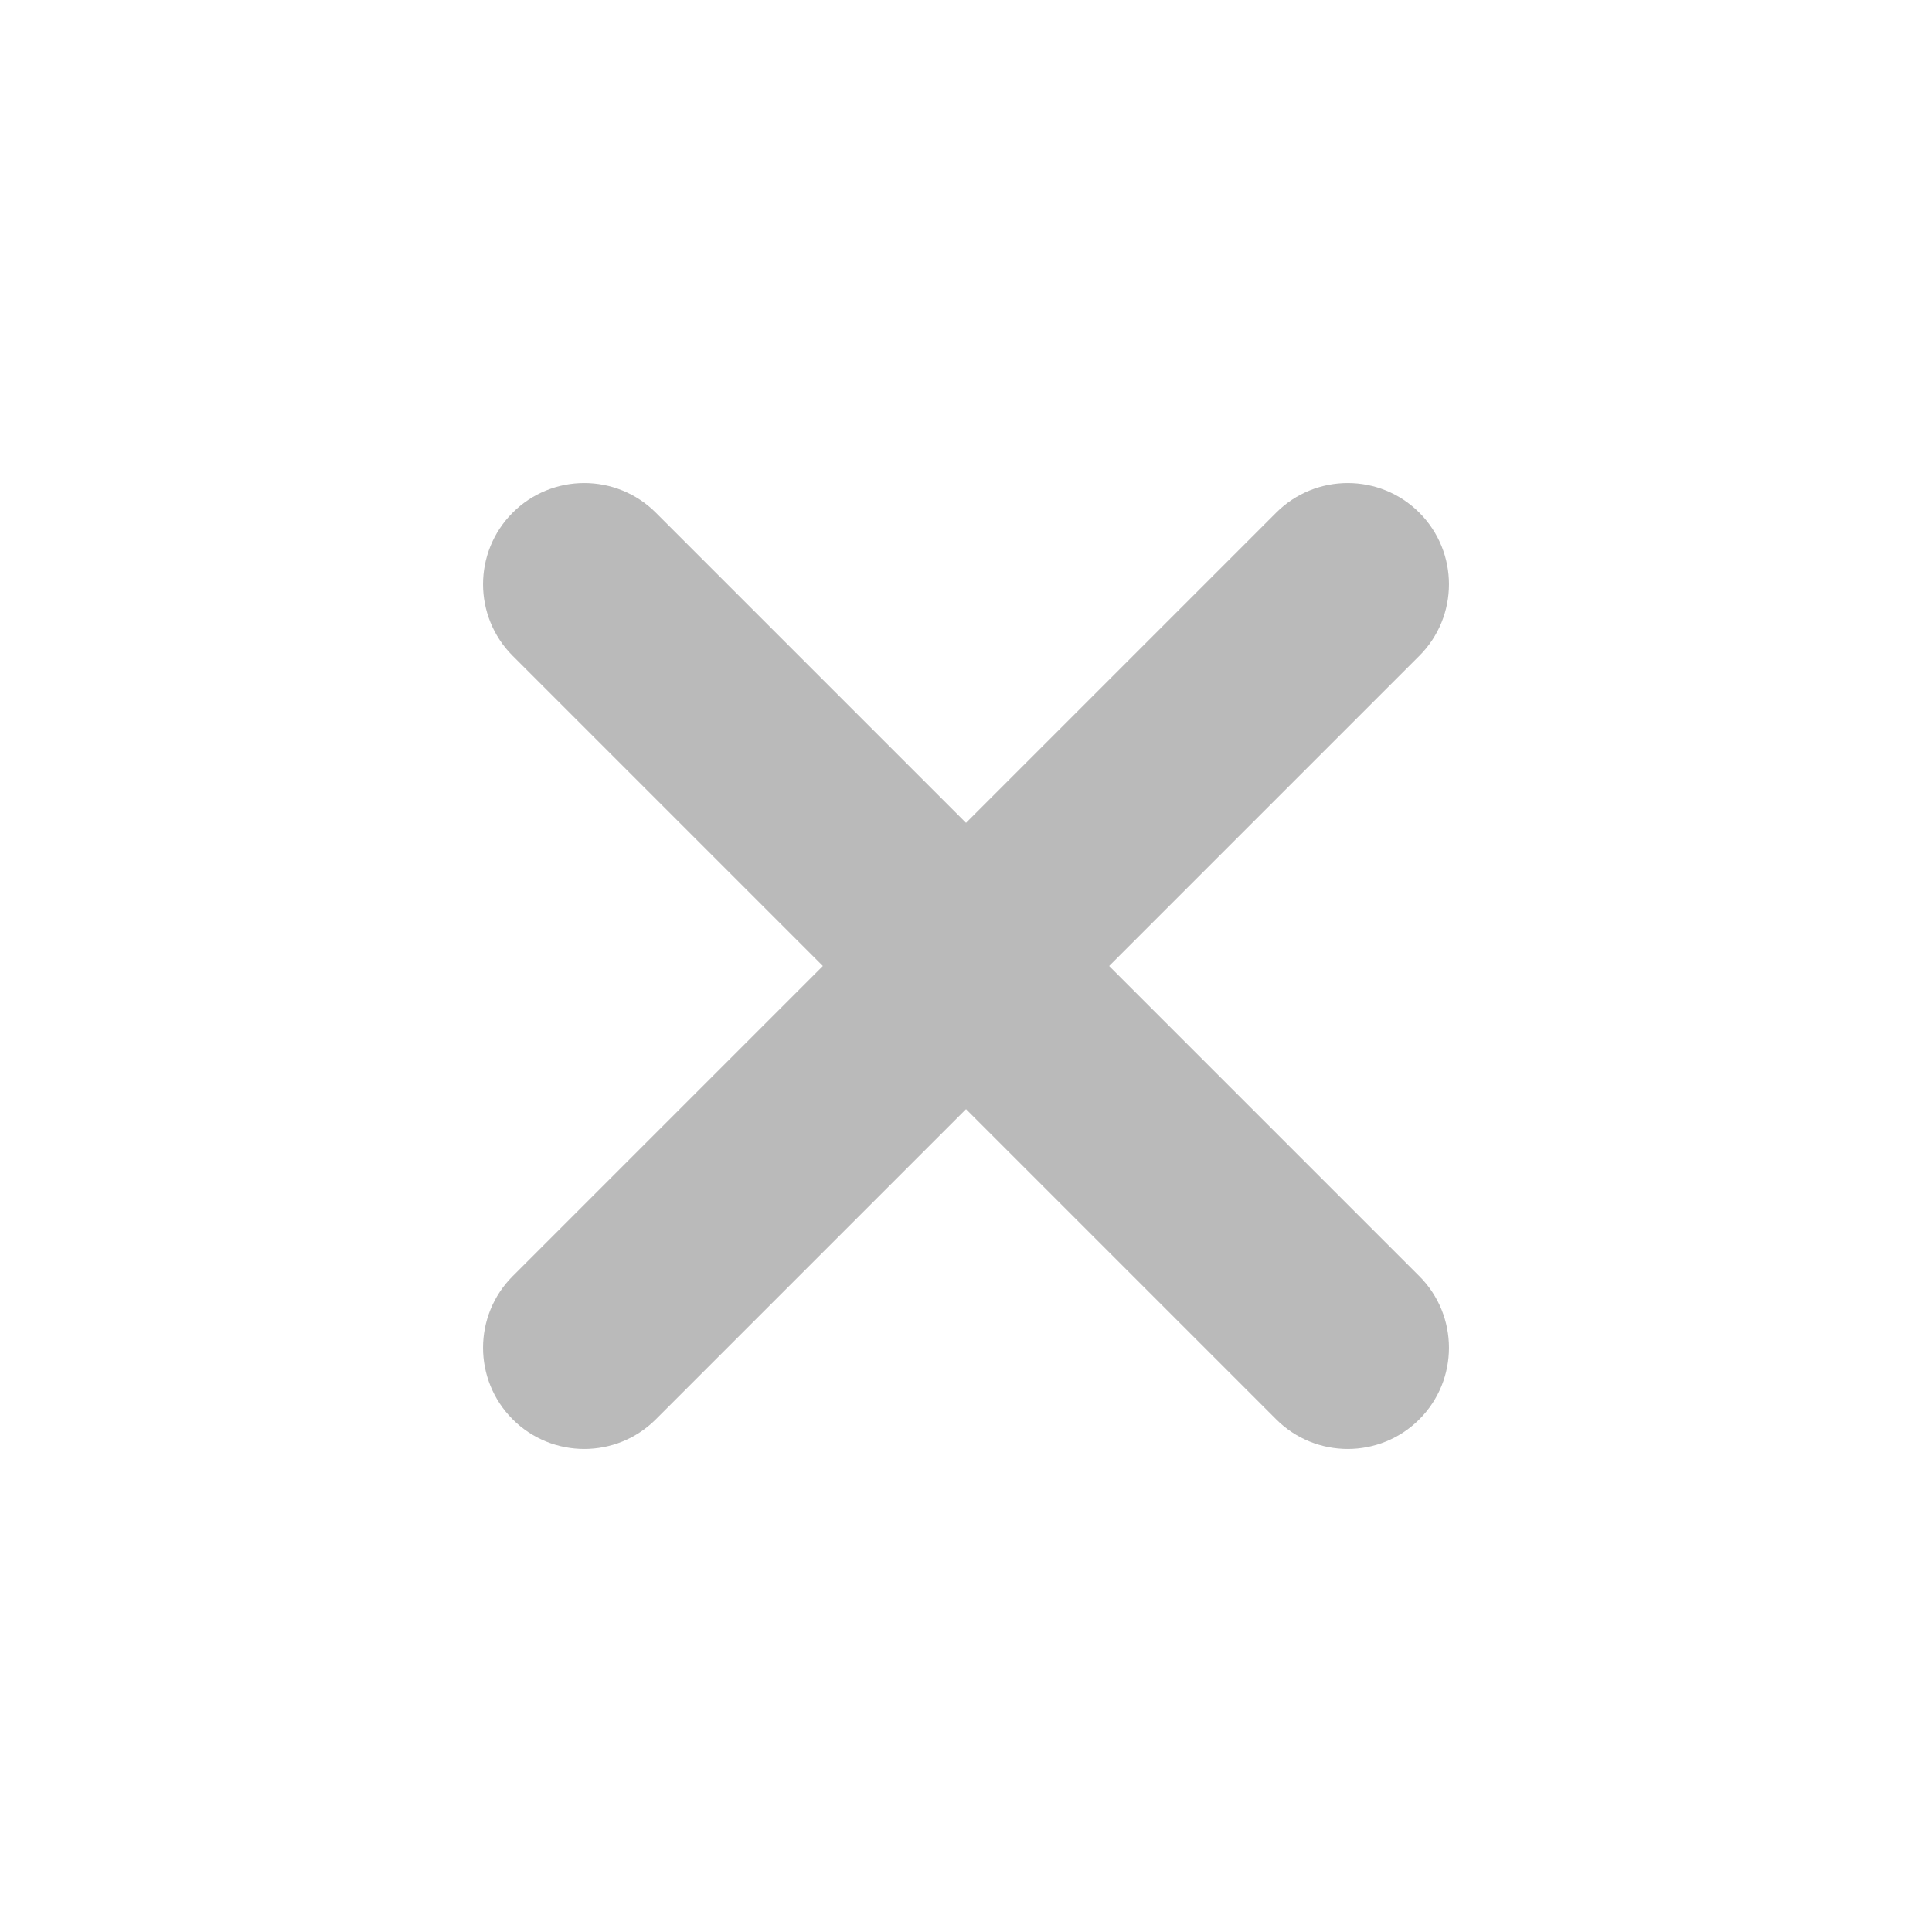
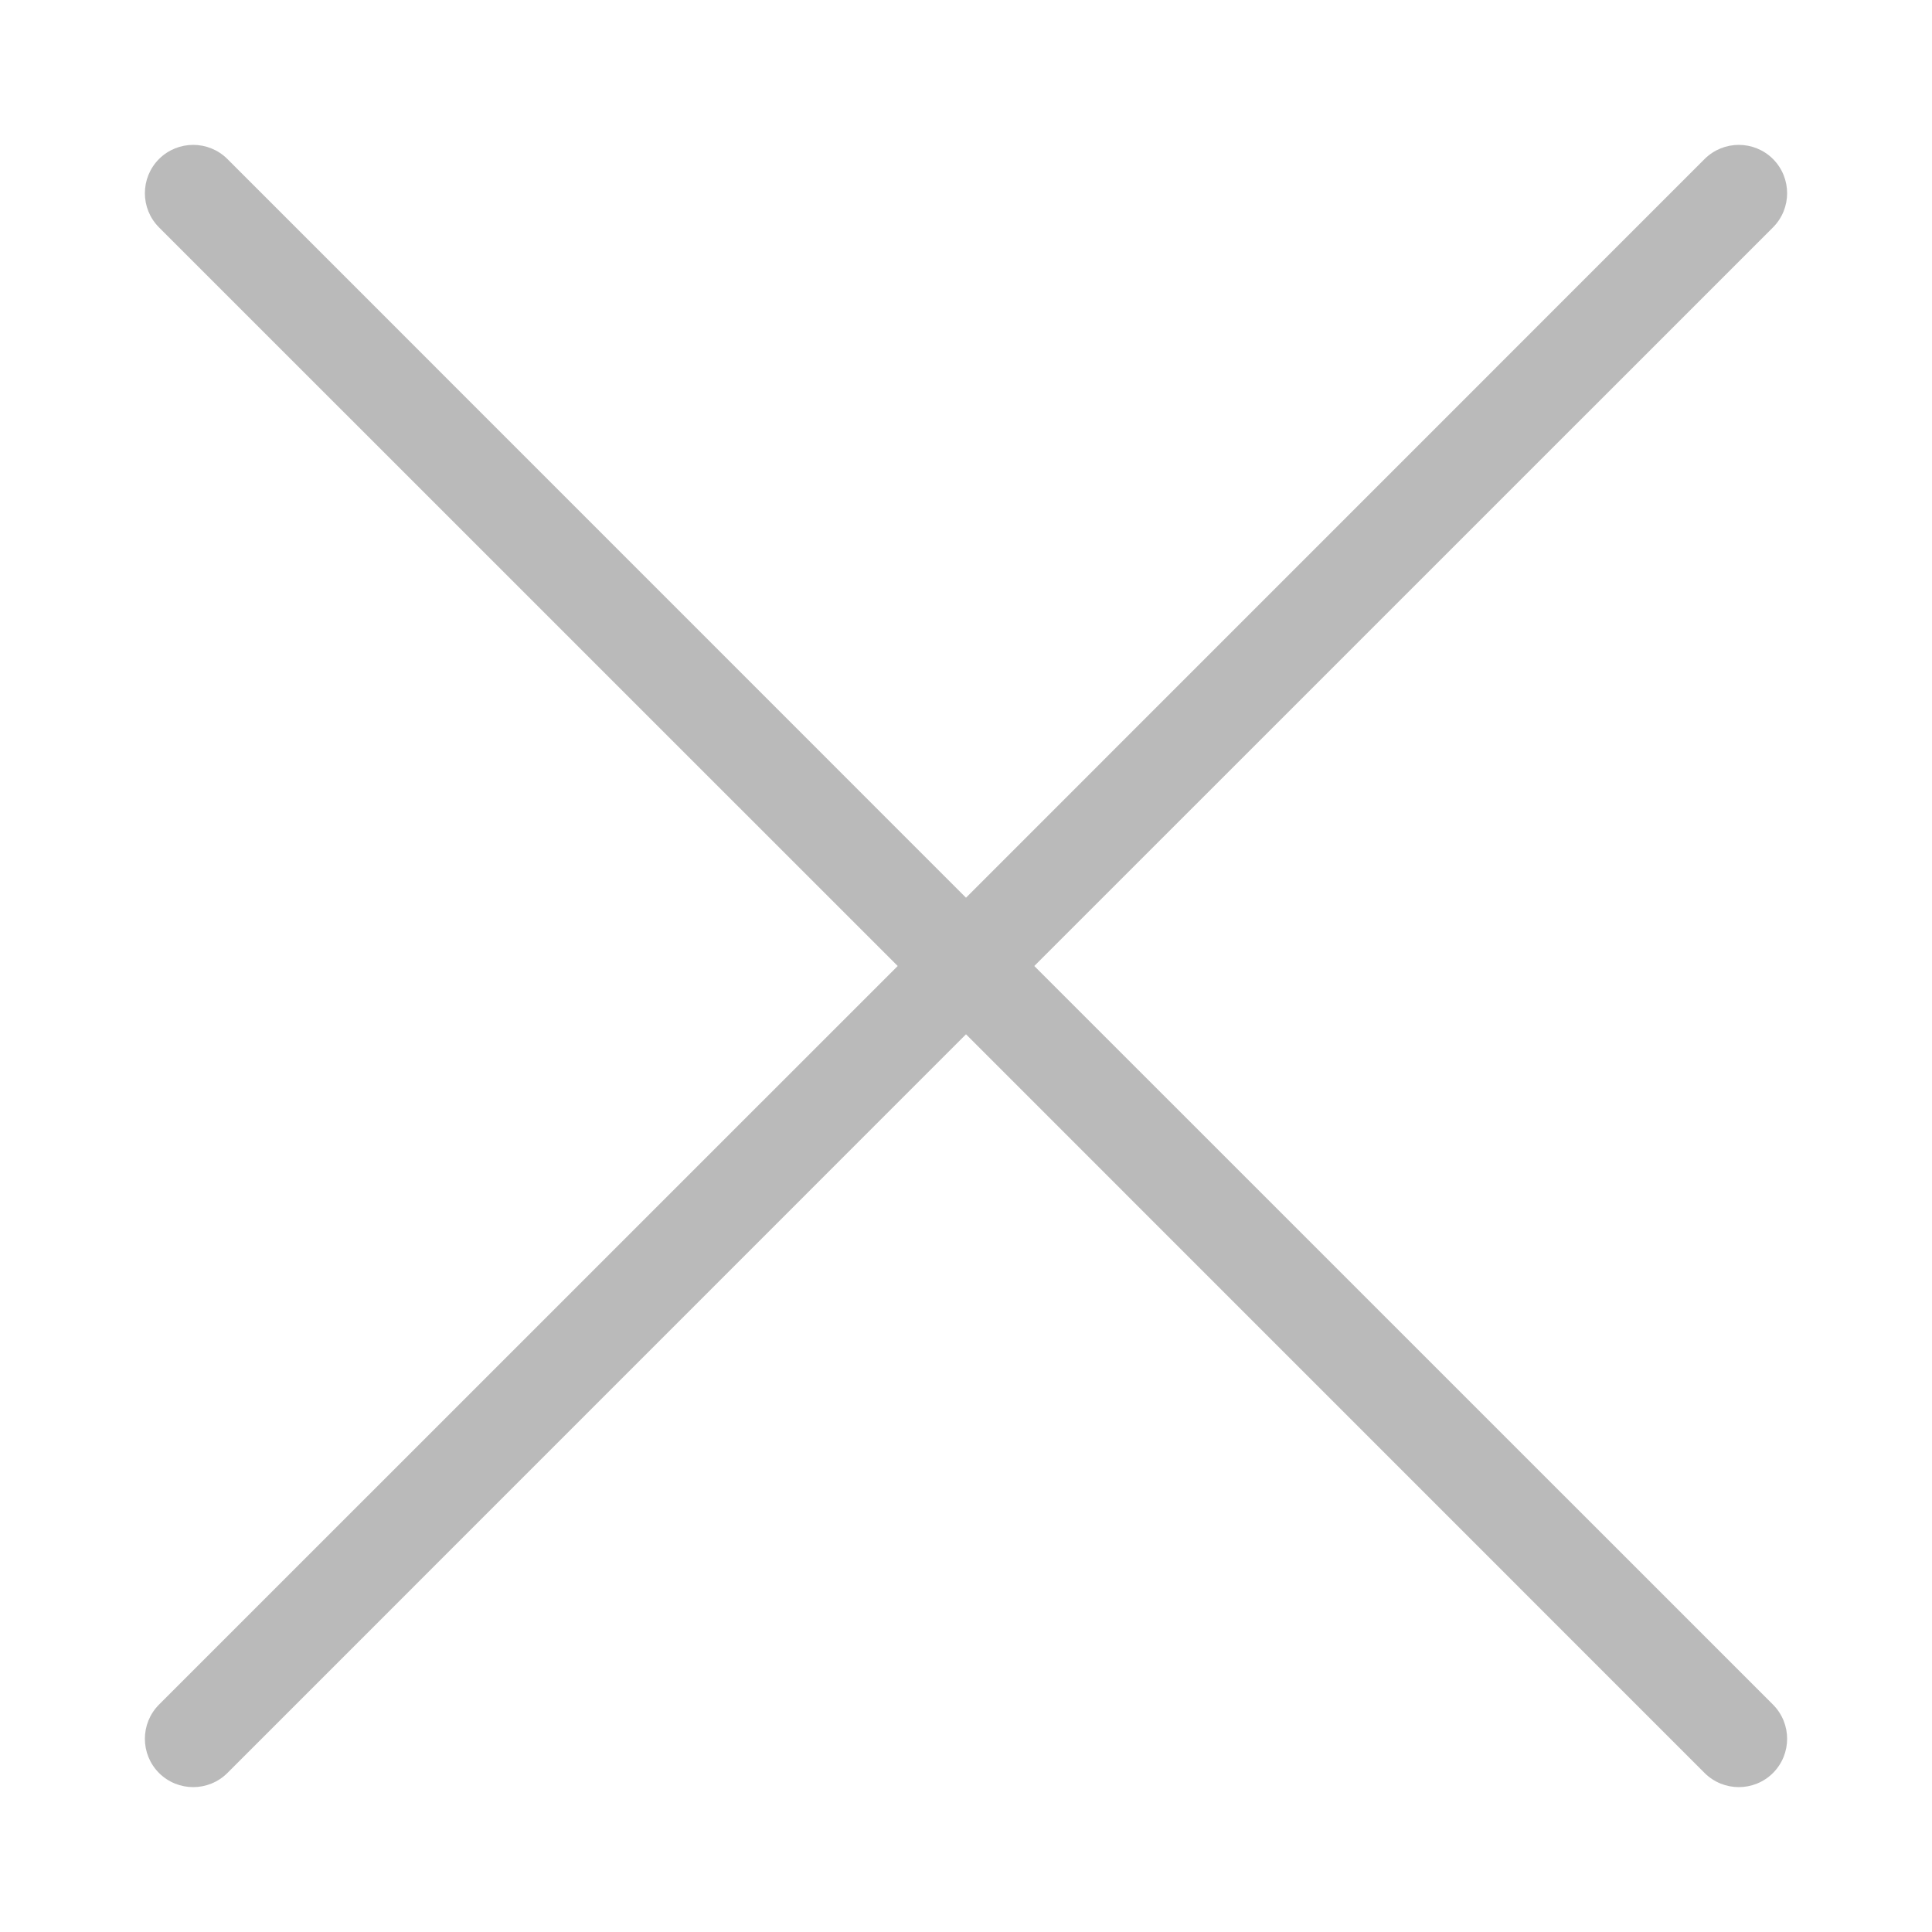
- <svg xmlns="http://www.w3.org/2000/svg" width="20" height="20" viewBox="0 0 20 20" fill="none" version="1.1" id="svg9536">
-   <defs id="defs9540" />
-   <path fill-rule="evenodd" clip-rule="evenodd" d="m 5.307,5.307 c 0.409,-0.409 1.073,-0.409 1.482,0 l 7.904,7.904 c 0.409,0.409 0.409,1.073 0,1.482 -0.409,0.409 -1.073,0.409 -1.482,0 L 5.307,6.789 c -0.409,-0.409 -0.409,-1.073 0,-1.482 z" fill="#bababa" id="path9532" style="stroke-width:2.096" />
-   <path fill-rule="evenodd" clip-rule="evenodd" d="m 5.307,14.693 c -0.409,-0.409 -0.409,-1.073 0,-1.482 L 13.211,5.307 c 0.409,-0.409 1.073,-0.409 1.482,0 0.409,0.409 0.409,1.073 0,1.482 L 6.789,14.693 c -0.409,0.409 -1.073,0.409 -1.482,0 z" fill="#bababa" id="path9534" style="stroke-width:2.096" />
+ <svg xmlns="http://www.w3.org/2000/svg" width="20" height="20" viewBox="0 0 20 20" fill="none">
+   <path fill-rule="evenodd" clip-rule="evenodd" d="M1.646 1.646C1.842 1.451 2.158 1.451 2.354 1.646L10 9.293L17.646 1.646C17.842 1.451 18.158 1.451 18.354 1.646C18.549 1.842 18.549 2.158 18.354 2.354L10.707 10L18.354 17.646C18.549 17.842 18.549 18.158 18.354 18.354C18.158 18.549 17.842 18.549 17.646 18.354L10 10.707L2.354 18.354C2.158 18.549 1.842 18.549 1.646 18.354C1.451 18.158 1.451 17.842 1.646 17.646L9.293 10L1.646 2.354C1.451 2.158 1.451 1.842 1.646 1.646Z" fill="#BABABA" />
</svg>
